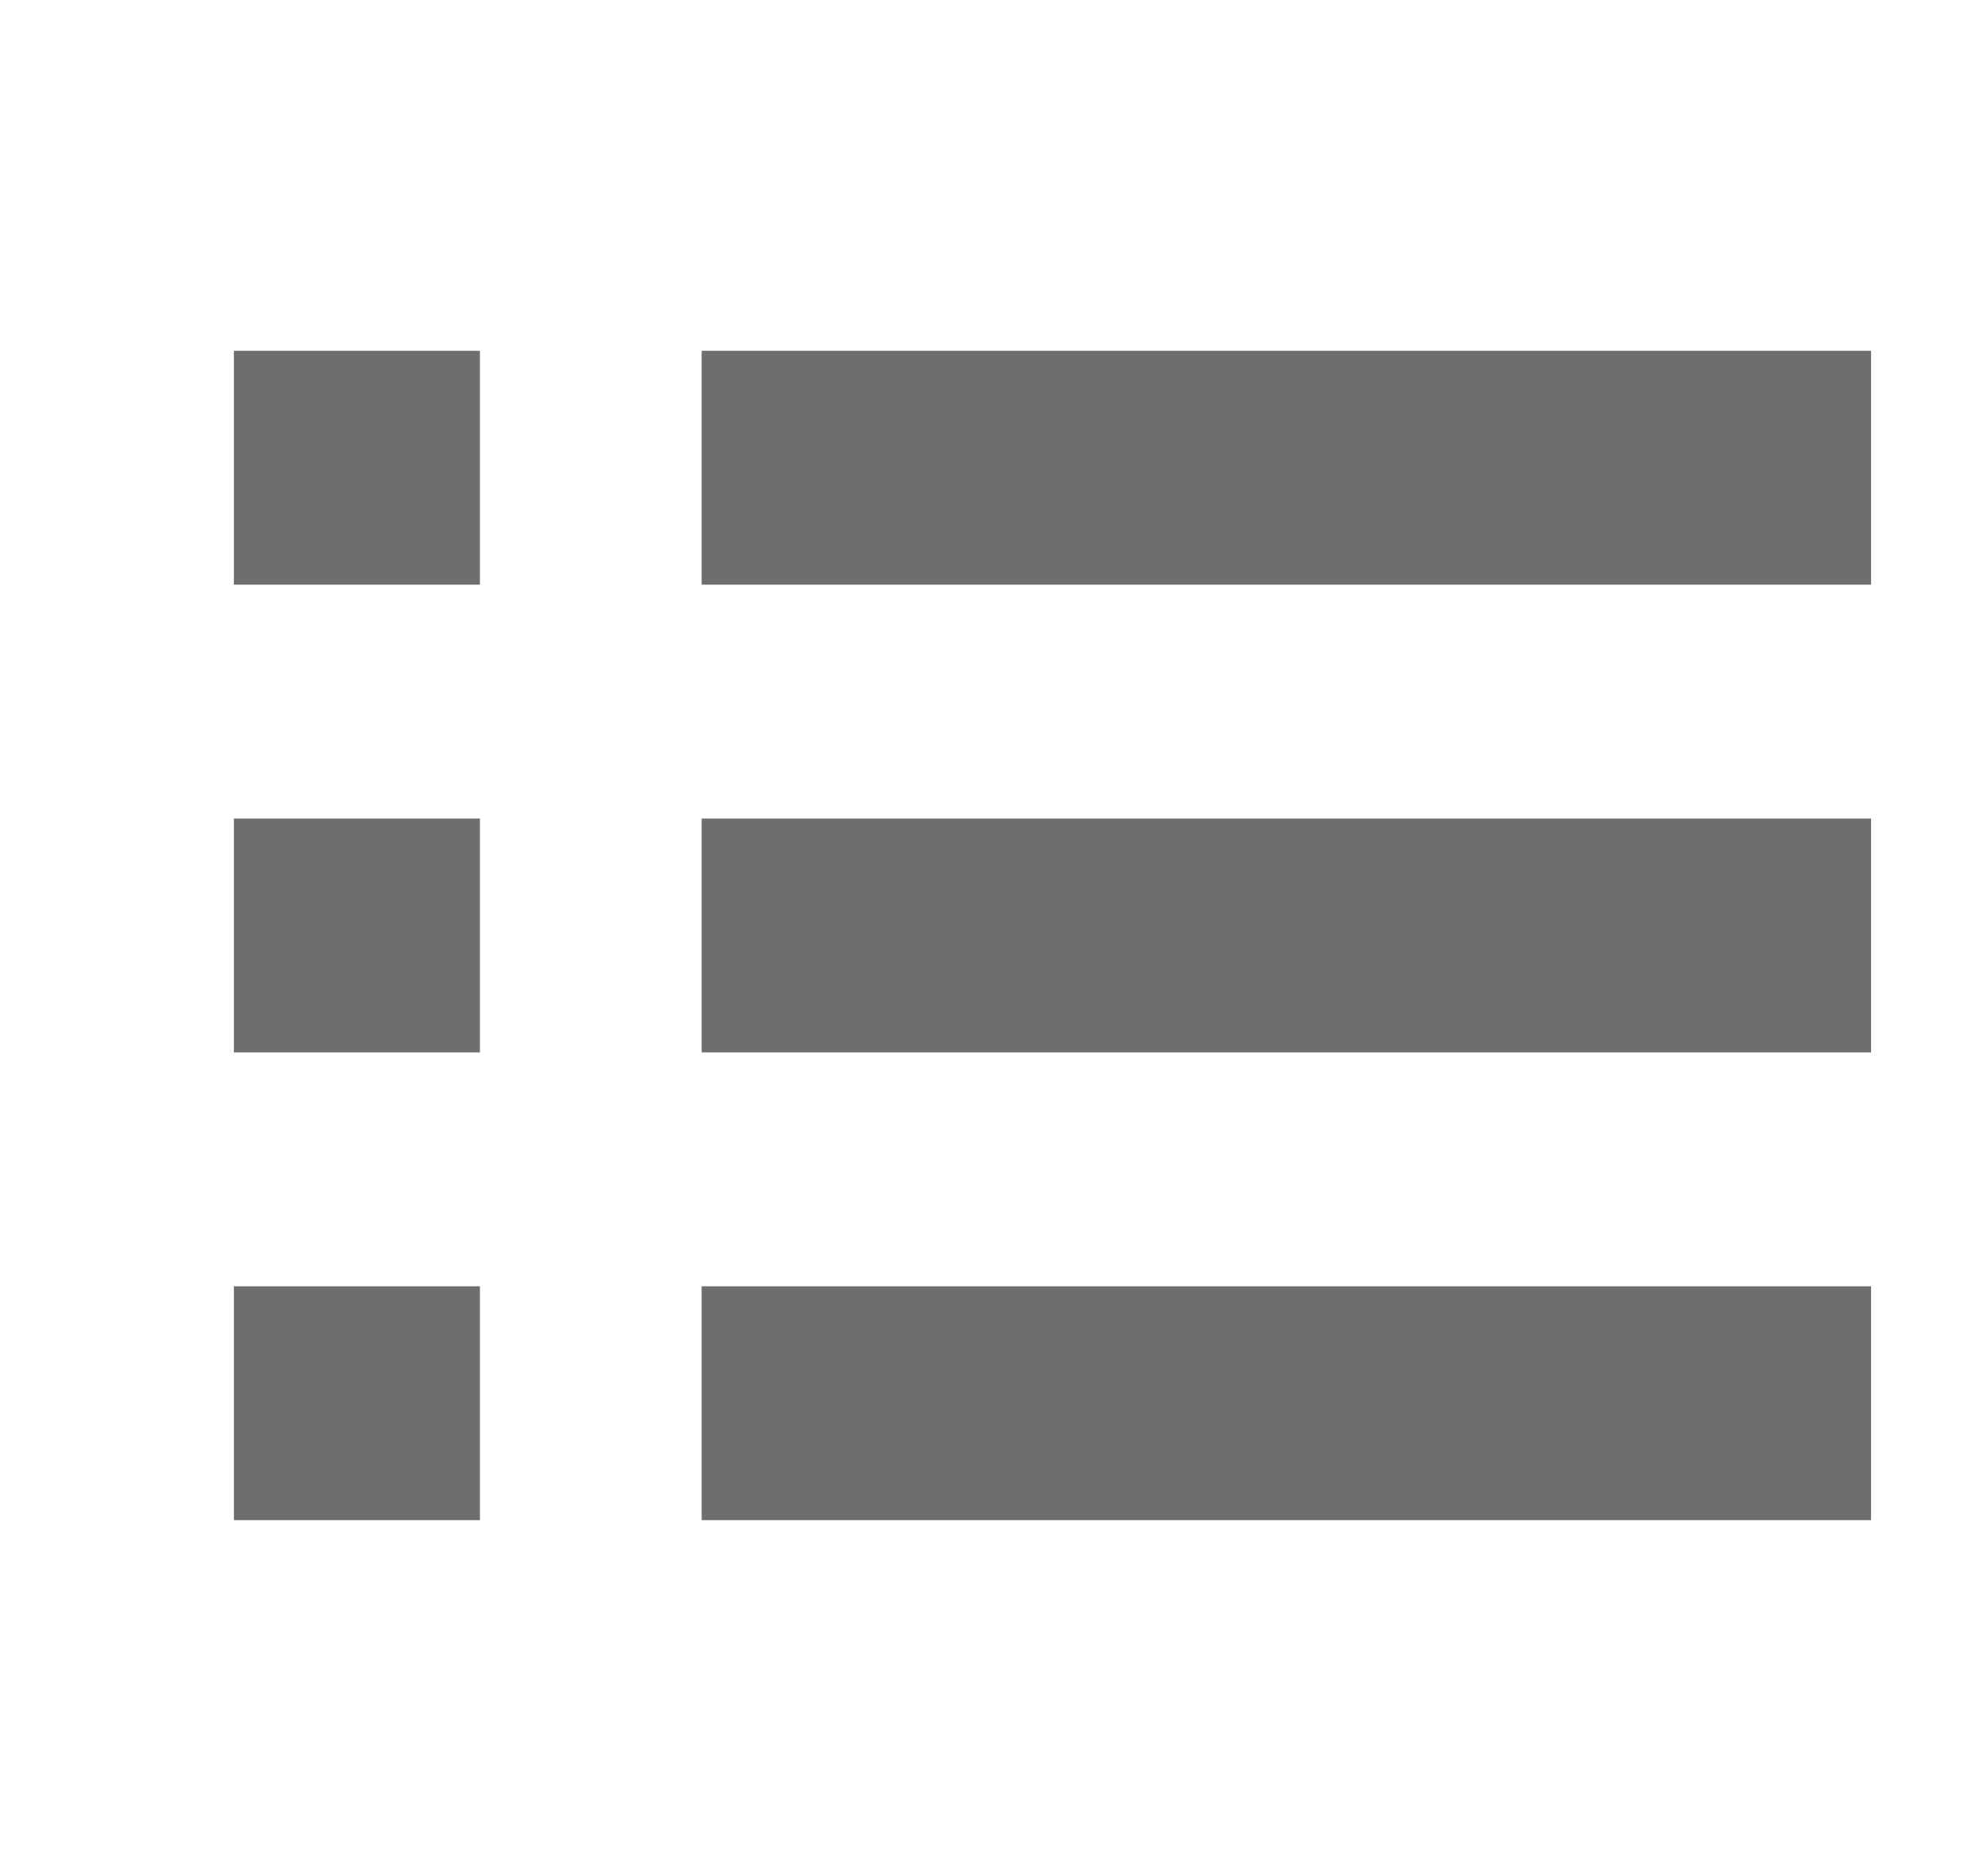
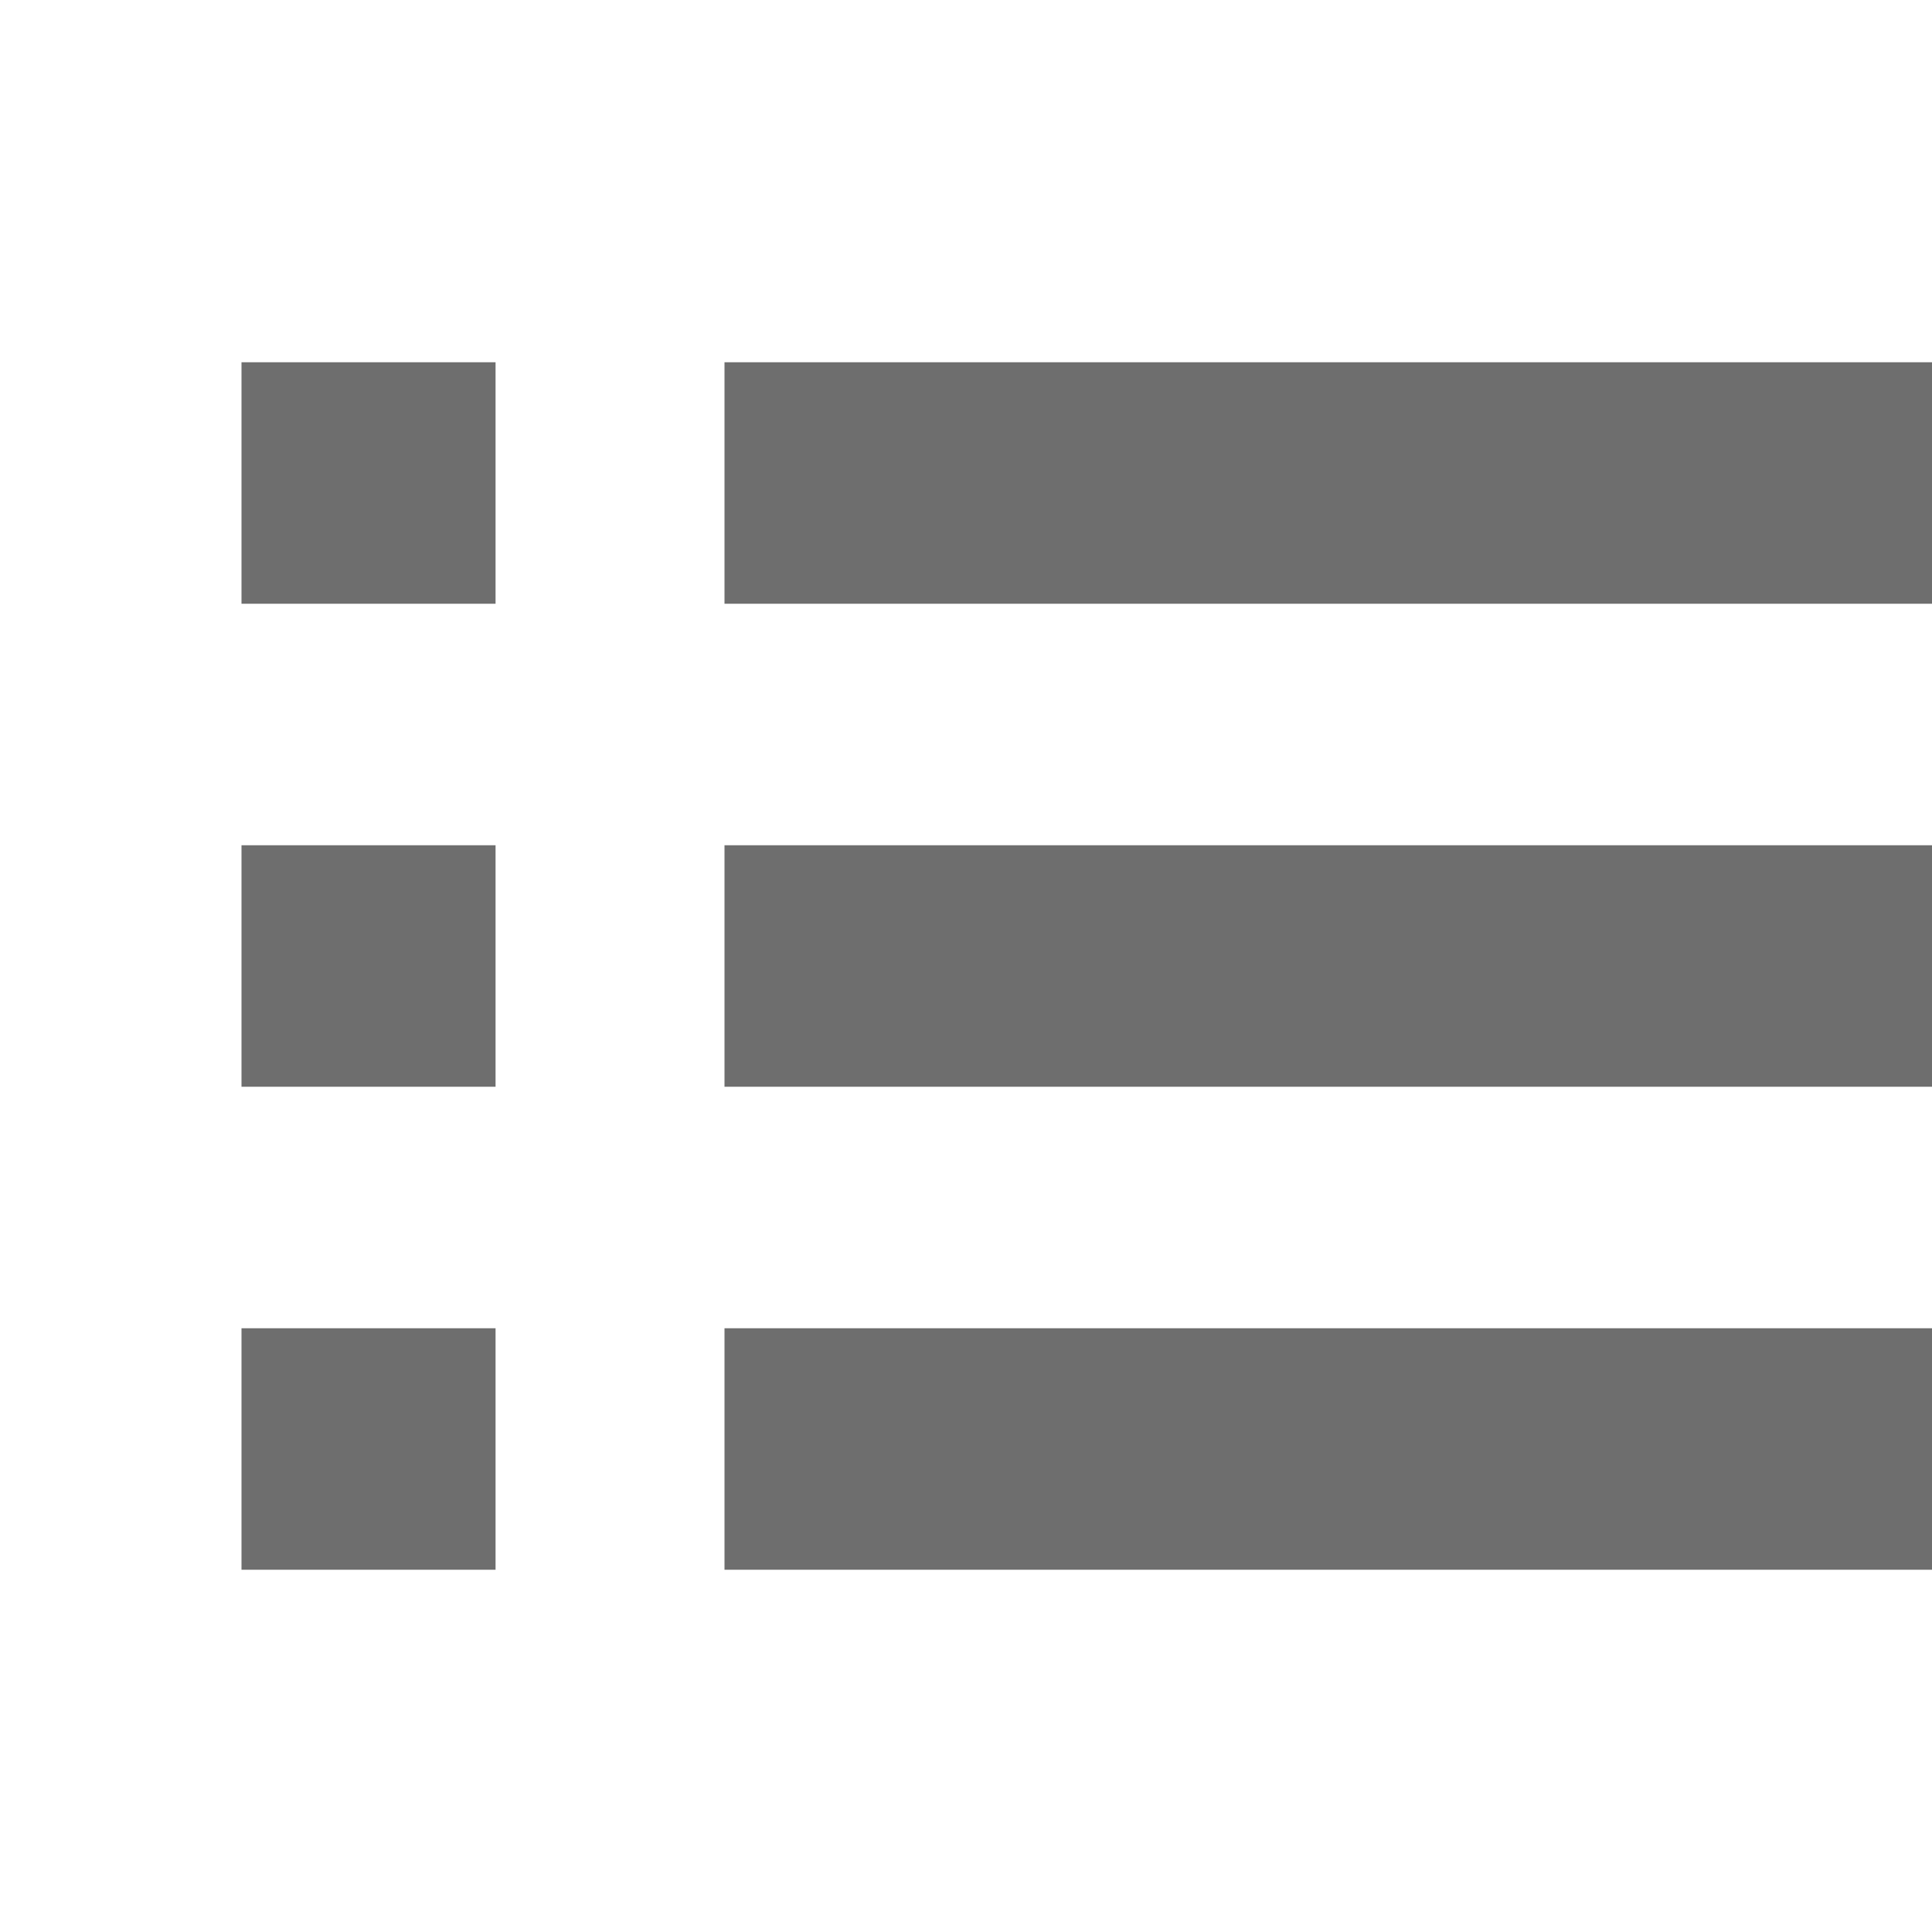
- <svg xmlns="http://www.w3.org/2000/svg" width="17" height="16" viewBox="0 0 17 16">
+ <svg xmlns="http://www.w3.org/2000/svg" width="16" height="16" viewBox="0 0 16 16">
  <rect id="frame" width="17" height="16" fill="none" />
  <g fill="#6E6E6E" fill-rule="evenodd">
    <path d="M2 3h2.104v2H2zM2 7h2.104v2H2zM2 11h2.104v2H2zM6 3h10v2H6zM6 7h10v2H6zM6 11h10v2H6z" />
  </g>
</svg>
